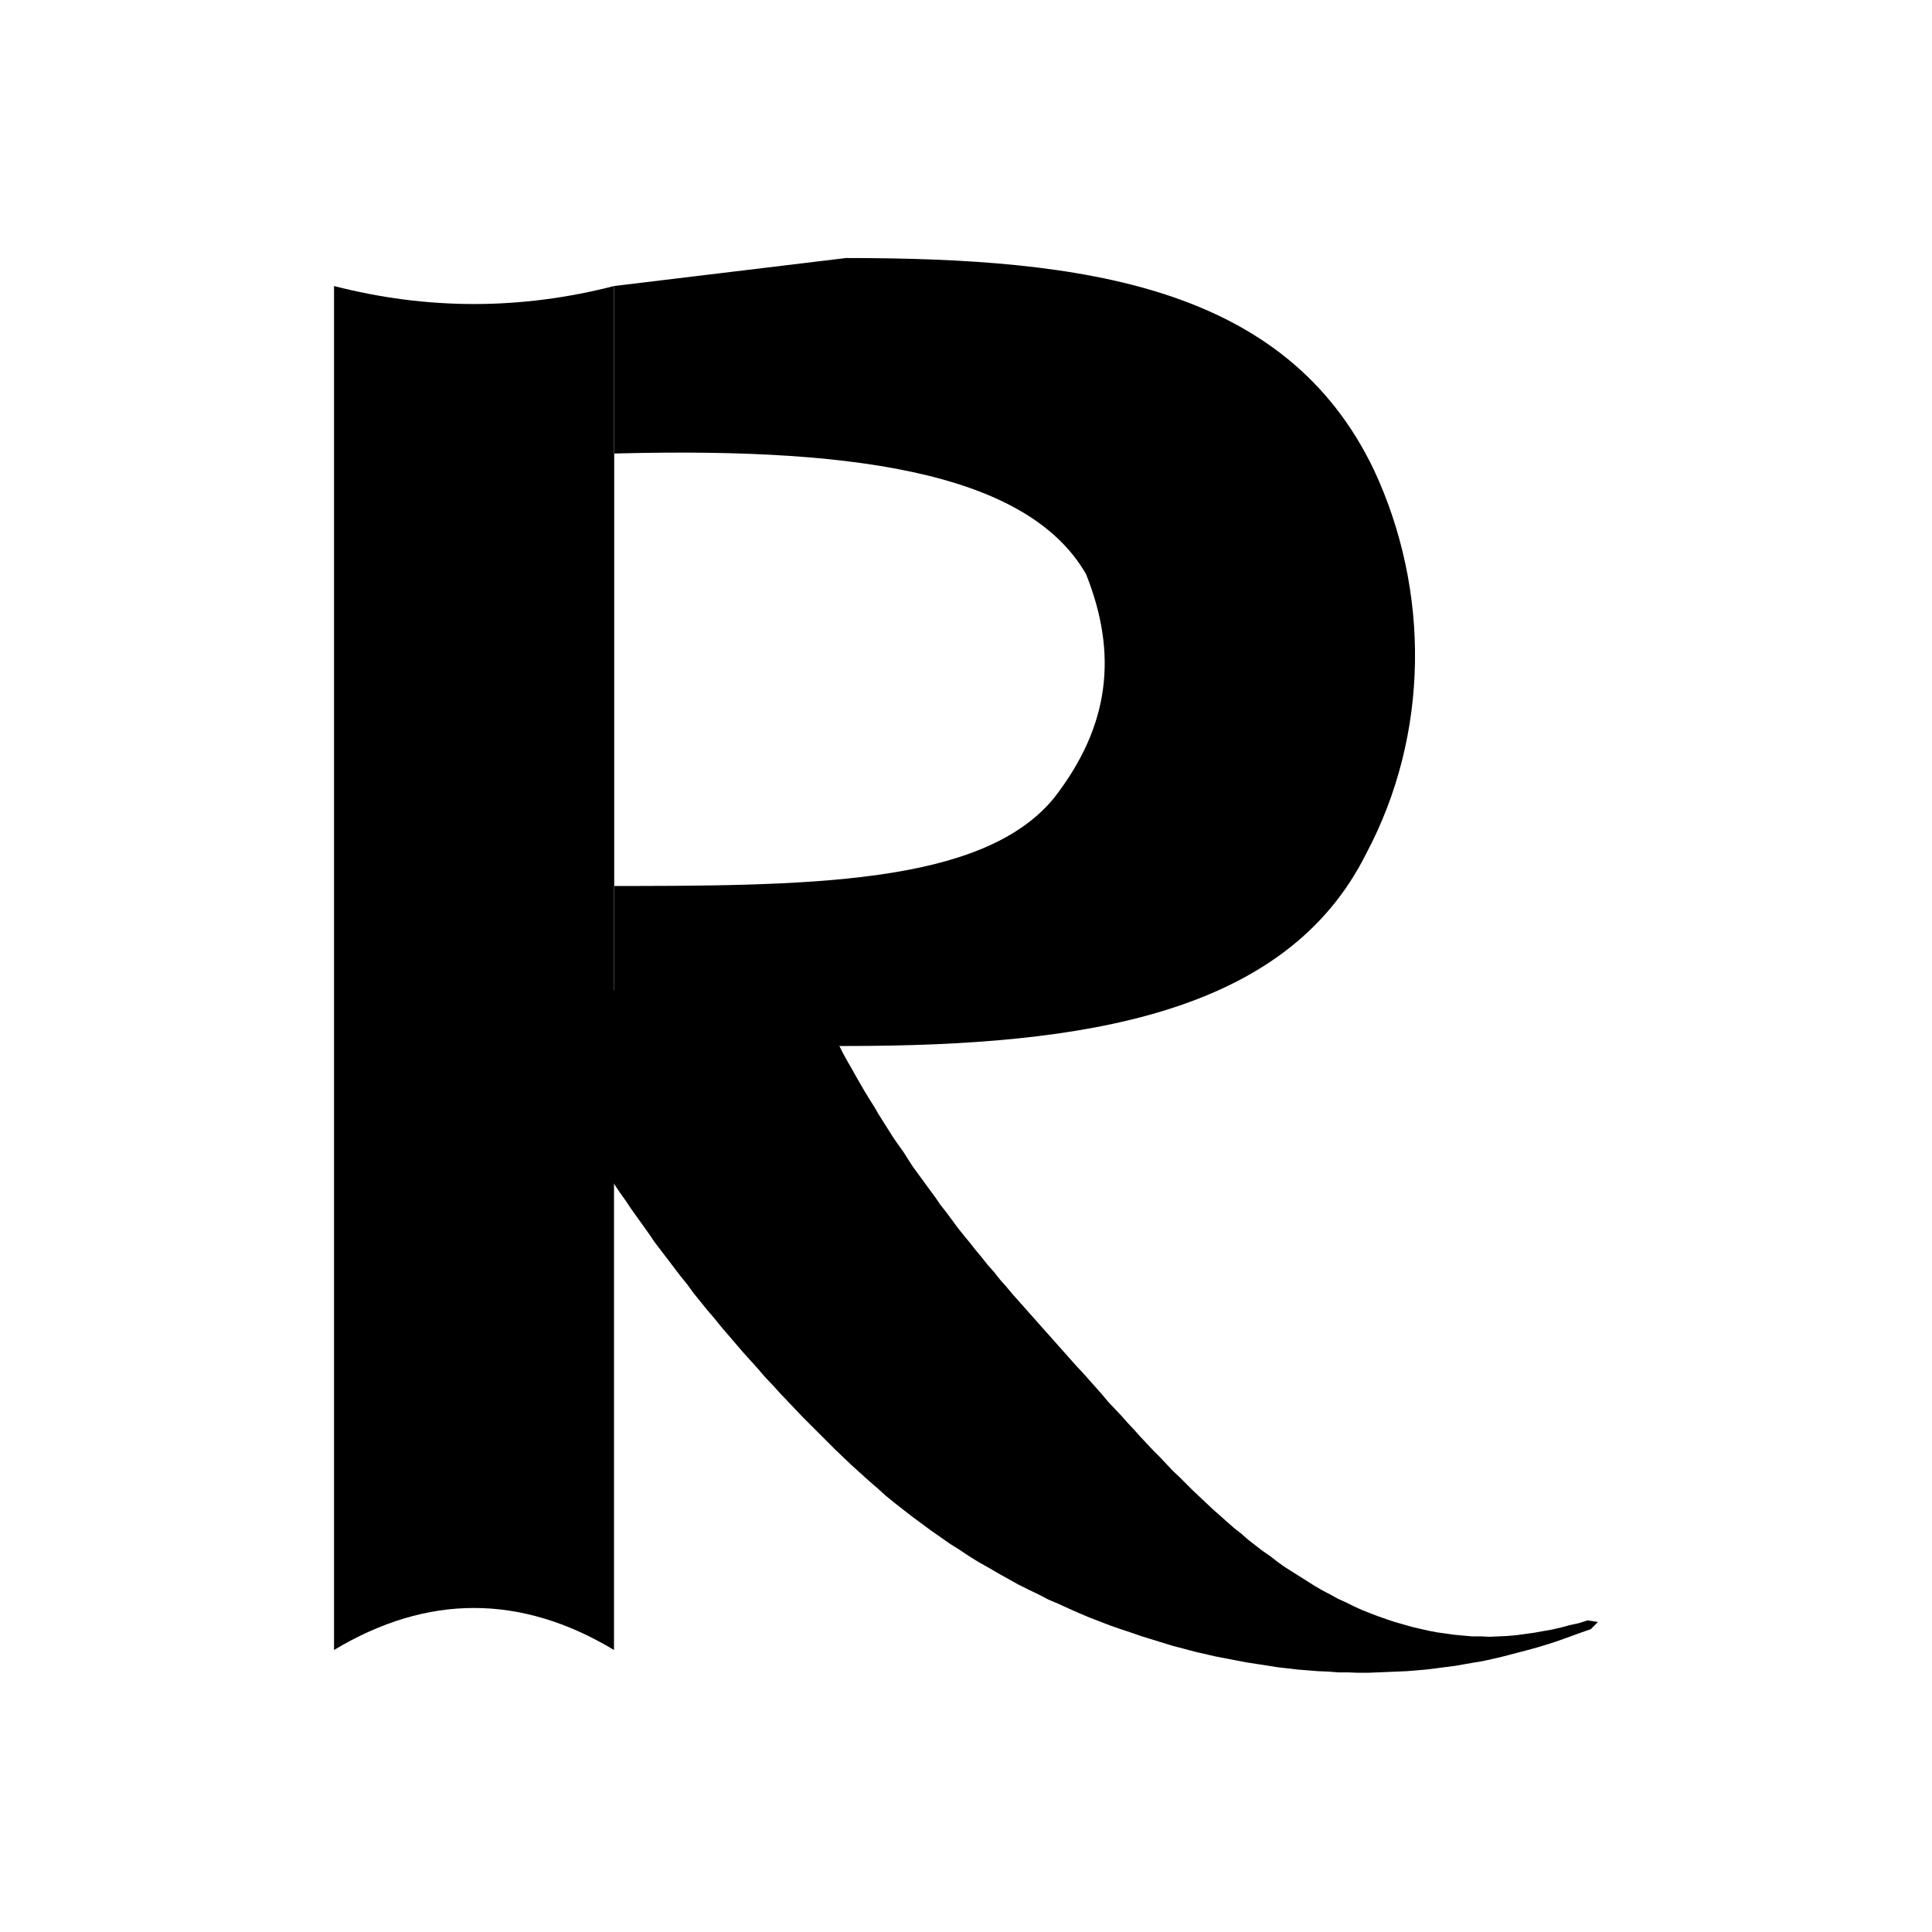
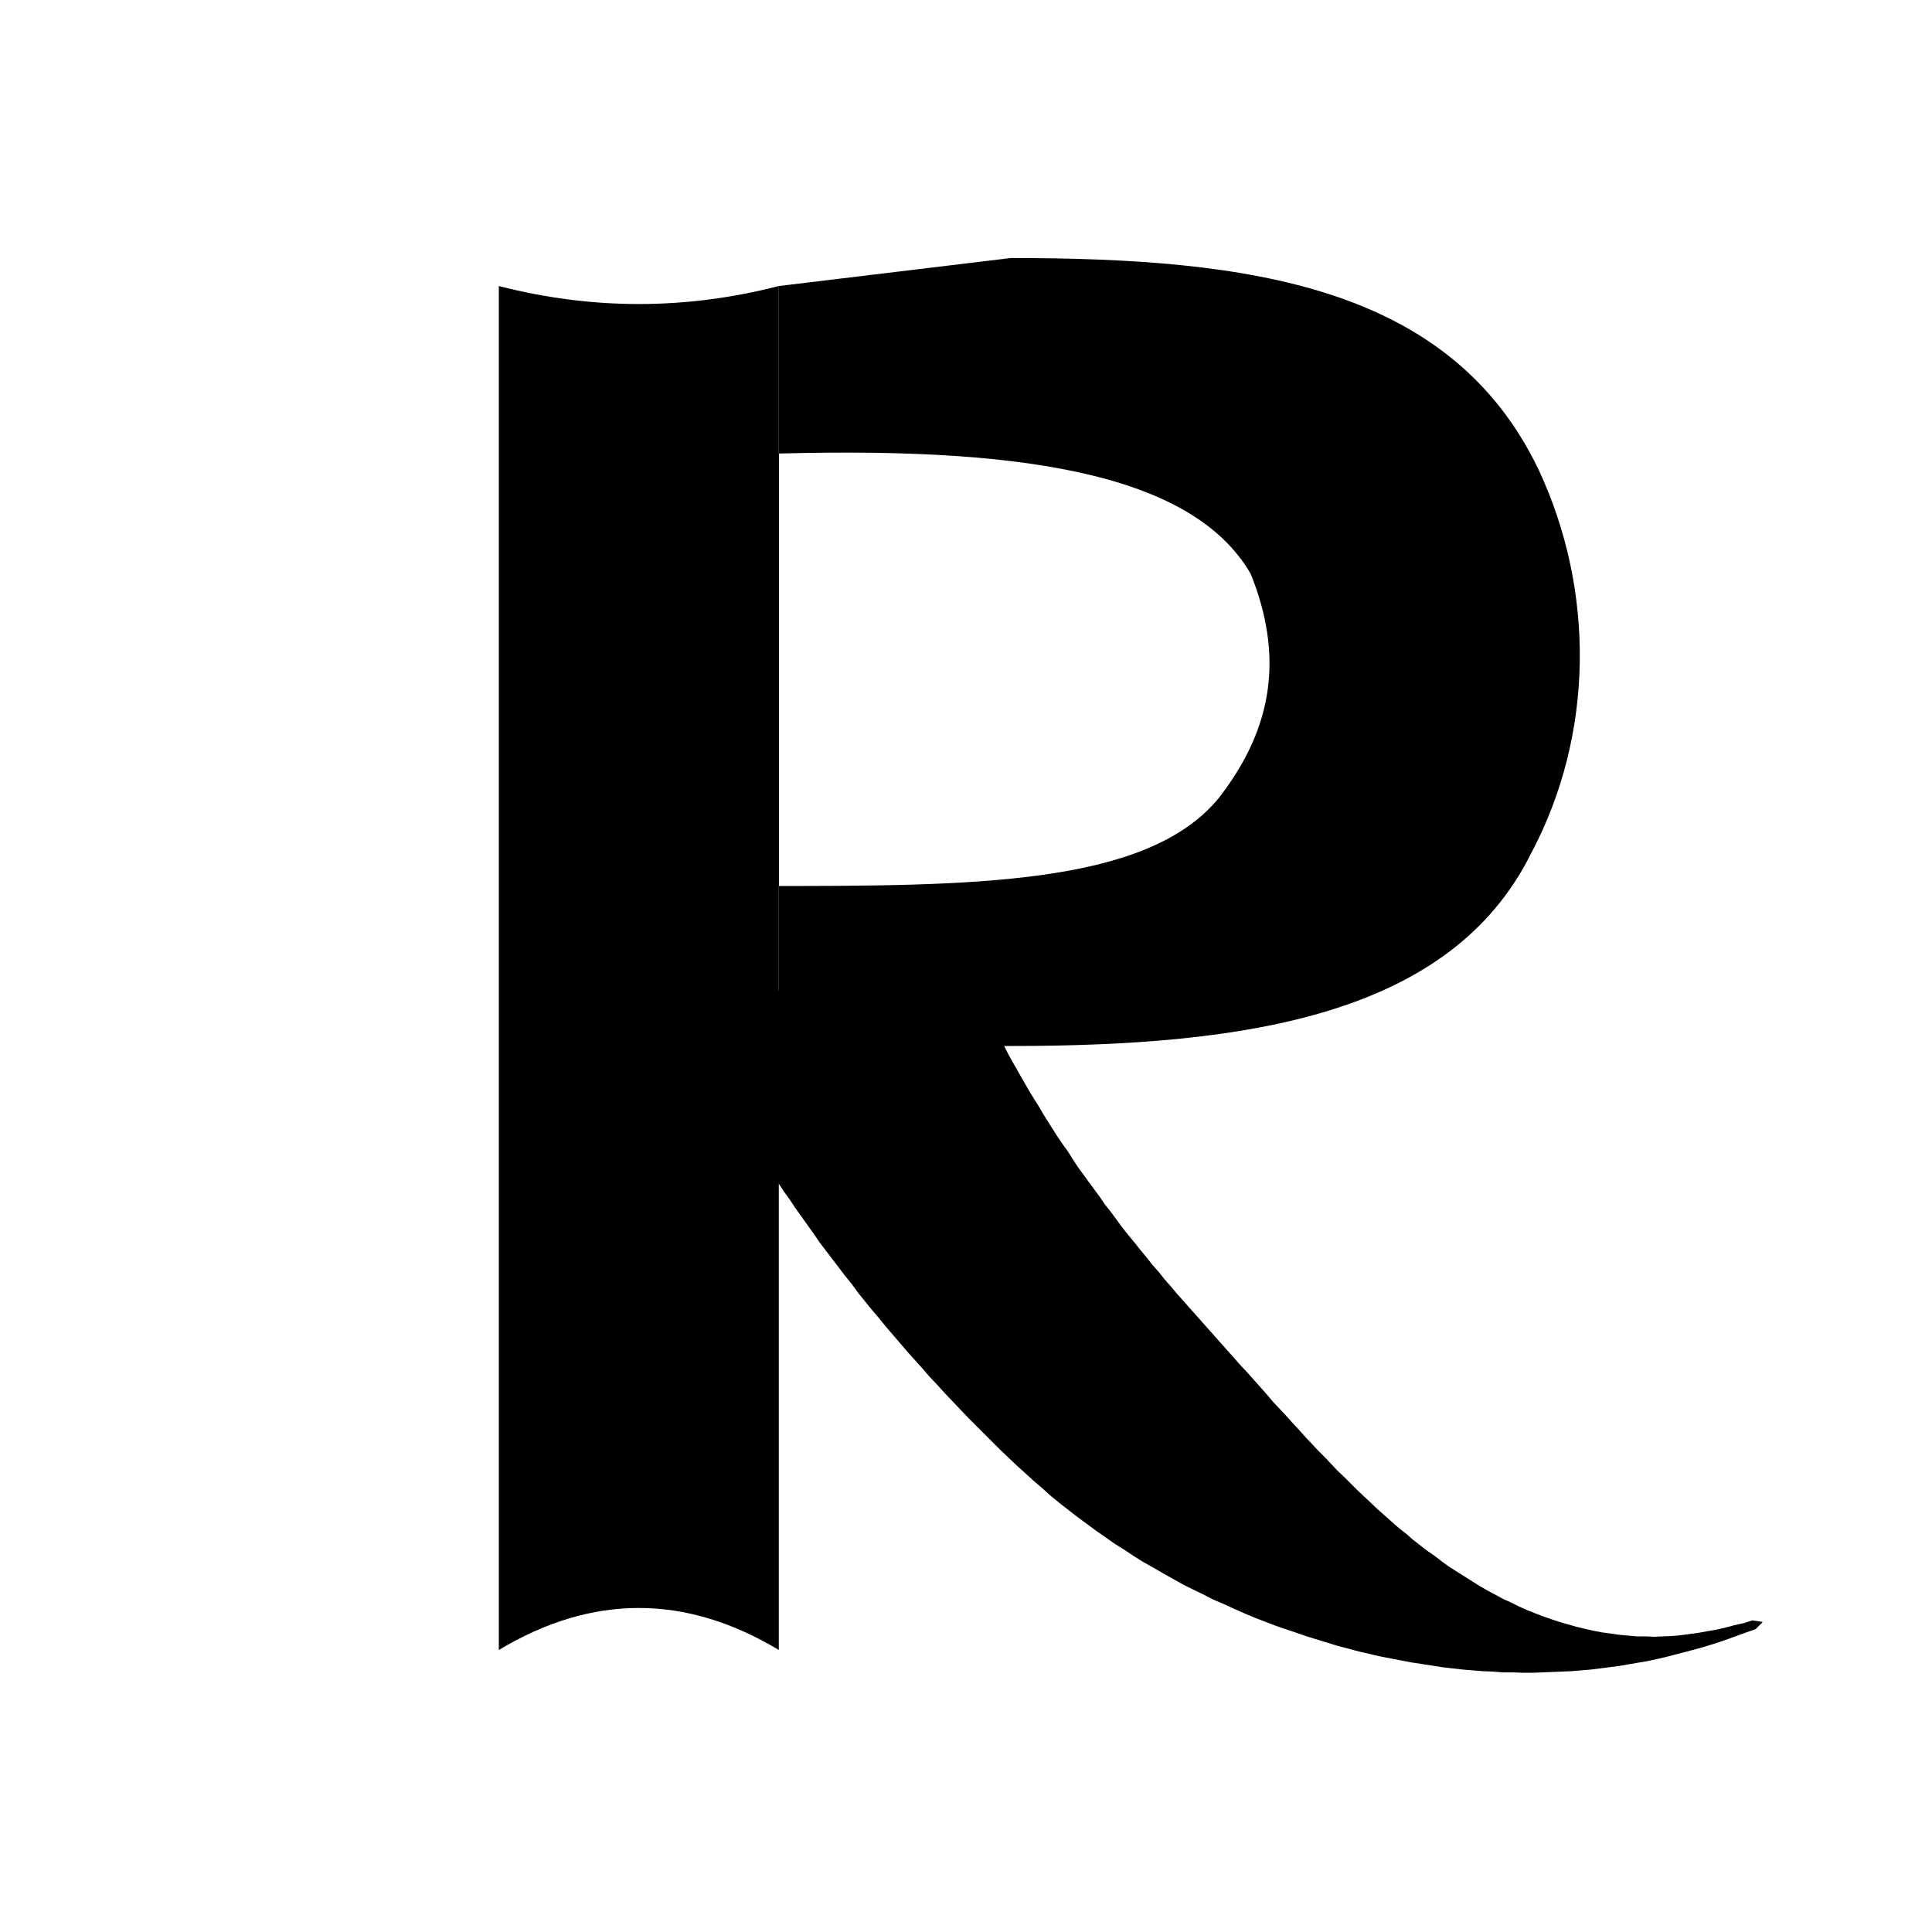
<svg xmlns="http://www.w3.org/2000/svg" viewBox="0 0 512 512" width="512" height="512">
-   <g transform="translate(256,256) scale(1.06) translate(-330,-320)">
+   <g transform="translate(256,256) scale(1.06) translate(-288.8,-320)">
    <path d="M219.6,335.1 L220.6,337.2 L221.6,339.2 L222.6,341.2 L223.6,343.2 L224.7,345.3 L225.8,347.3 L226.9,349.4 L228.0,351.4 L229.1,353.5 L230.3,355.5 L231.5,357.6 L232.7,359.6 L234.0,361.7 L235.2,363.8 L236.5,365.9 L237.8,368.0 L239.2,370.1 L240.5,372.2 L241.9,374.3 L243.3,376.4 L244.8,378.5 L246.2,380.6 L247.7,382.7 L249.2,384.8 L250.7,386.9 L252.2,389.1 L253.8,391.2 L255.4,393.3 L257.0,395.4 L258.6,397.5 L260.3,399.6 L261.9,401.8 L263.6,403.9 L265.3,406.0 L267.1,408.1 L268.8,410.2 L270.6,412.3 L272.4,414.4 L274.2,416.5 L276.0,418.5 L277.9,420.6 L279.7,422.7 L281.6,424.7 L283.5,426.8 L285.4,428.8 L287.4,430.9 L289.3,432.9 L291.3,434.9 L293.3,436.9 L295.3,438.9 L297.3,440.9 L299.4,442.9 L301.4,444.8 L303.5,446.7 L305.6,448.6 L307.8,450.5 L309.9,452.4 L312.1,454.2 L314.4,456.0 L316.6,457.7 L318.9,459.4 L321.2,461.1 L323.5,462.7 L325.9,464.4 L328.3,465.9 L330.7,467.5 L333.1,469.0 L335.6,470.4 L338.0,471.8 L340.5,473.2 L343.0,474.6 L345.6,475.9 L348.1,477.1 L350.6,478.4 L353.2,479.5 L355.8,480.7 L358.3,481.8 L360.9,482.9 L363.5,483.9 L366.1,484.9 L368.7,485.8 L371.4,486.7 L374.0,487.6 L376.6,488.4 L379.2,489.2 L381.8,490.0 L384.5,490.7 L387.1,491.4 L389.7,492.0 L392.3,492.6 L394.9,493.1 L397.5,493.6 L400.1,494.1 L402.7,494.5 L405.3,494.9 L407.8,495.3 L410.4,495.6 L413.0,495.9 L415.5,496.1 L418.0,496.3 L420.5,496.4 L423.1,496.6 L425.5,496.6 L428.0,496.7 L430.5,496.7 L433.0,496.6 L435.4,496.5 L437.8,496.4 L440.2,496.3 L442.6,496.1 L445.0,495.9 L447.4,495.6 L449.7,495.3 L452.1,495.0 L454.4,494.6 L456.7,494.2 L459.1,493.8 L461.4,493.3 L463.6,492.8 L465.9,492.2 L468.2,491.6 L470.5,491.0 L472.7,490.4 L475.0,489.7 L477.2,489.0 L479.5,488.2 L481.7,487.4 L483.9,486.6 L486.2,485.8 L488.0,484.0 L488.0,484.0 L485.4,483.6 L483.2,484.3 L480.9,484.8 L478.7,485.4 L476.5,485.9 L474.2,486.3 L472.0,486.7 L469.8,487.0 L467.6,487.3 L465.4,487.5 L463.1,487.6 L460.9,487.7 L458.7,487.6 L456.5,487.6 L454.3,487.4 L452.1,487.2 L450.0,486.9 L447.8,486.6 L445.7,486.2 L443.5,485.7 L441.4,485.2 L439.3,484.6 L437.2,484.0 L435.1,483.3 L433.1,482.6 L431.0,481.8 L429.0,481.0 L427.0,480.1 L425.0,479.1 L423.0,478.2 L421.0,477.1 L419.1,476.1 L417.2,475.0 L415.3,473.8 L413.4,472.6 L411.5,471.4 L409.6,470.2 L407.8,468.9 L406.0,467.5 L404.1,466.2 L402.3,464.8 L400.5,463.4 L398.8,461.9 L397.0,460.5 L395.3,459.0 L393.5,457.4 L391.8,455.9 L390.1,454.3 L388.4,452.7 L386.7,451.1 L385.1,449.5 L383.4,447.8 L381.7,446.2 L380.1,444.5 L378.5,442.8 L376.8,441.1 L375.2,439.4 L373.6,437.7 L372.0,435.9 L370.4,434.2 L368.8,432.4 L367.1,430.6 L365.5,428.9 L364.0,427.1 L362.4,425.3 L360.8,423.5 L359.2,421.7 L357.6,420.0 L356.0,418.2 L354.4,416.4 L352.8,414.6 L351.2,412.8 L349.6,411.0 L348.0,409.2 L346.4,407.4 L344.8,405.6 L343.2,403.8 L341.6,402.0 L340.1,400.2 L338.5,398.4 L337.0,396.5 L335.4,394.7 L333.9,392.8 L332.4,391.0 L330.9,389.1 L329.4,387.3 L327.9,385.4 L326.5,383.5 L325.1,381.6 L323.6,379.7 L322.3,377.8 L320.9,375.9 L319.5,374.0 L318.2,372.2 L316.8,370.3 L315.5,368.3 L314.3,366.4 L313.0,364.6 L311.7,362.7 L310.5,360.8 L309.3,358.9 L308.1,357.0 L307.0,355.1 L305.8,353.2 L304.7,351.4 L303.6,349.5 L302.5,347.6 L301.5,345.8 L300.4,343.9 L299.4,342.1 L298.5,340.3 L297.5,338.5 L296.6,336.7 L295.7,334.9 L294.8,333.2 L293.9,331.4 L293.1,329.7 L292.3,328.0 L291.5,326.3 L290.7,324.6 L290.0,323.0 L289.3,321.3 L288.6,319.7 L288.0,318.1 L287.4,316.5 L286.7,315.0 L286.2,313.4 L285.6,311.9 L285.0,310.4 L284.4,308.9 Z" fill="currentColor" stroke="none" />
    <path d="M242,150 L300,143 C360,143 410,150 432,196 C446,226 446,262 430,292 C410,332 360,340 300,340 L242,340 Z M238,192 C300,190 345,196 360,222 C368,242 366,260 352,278 C334,300 290,300 238,300 Z" fill="currentColor" fill-rule="evenodd" stroke="none" />
    <path d="M172,150 Q207,159 242,150 L242,491 Q207,470 172,491 Z" fill="currentColor" stroke="none" />
  </g>
</svg>
